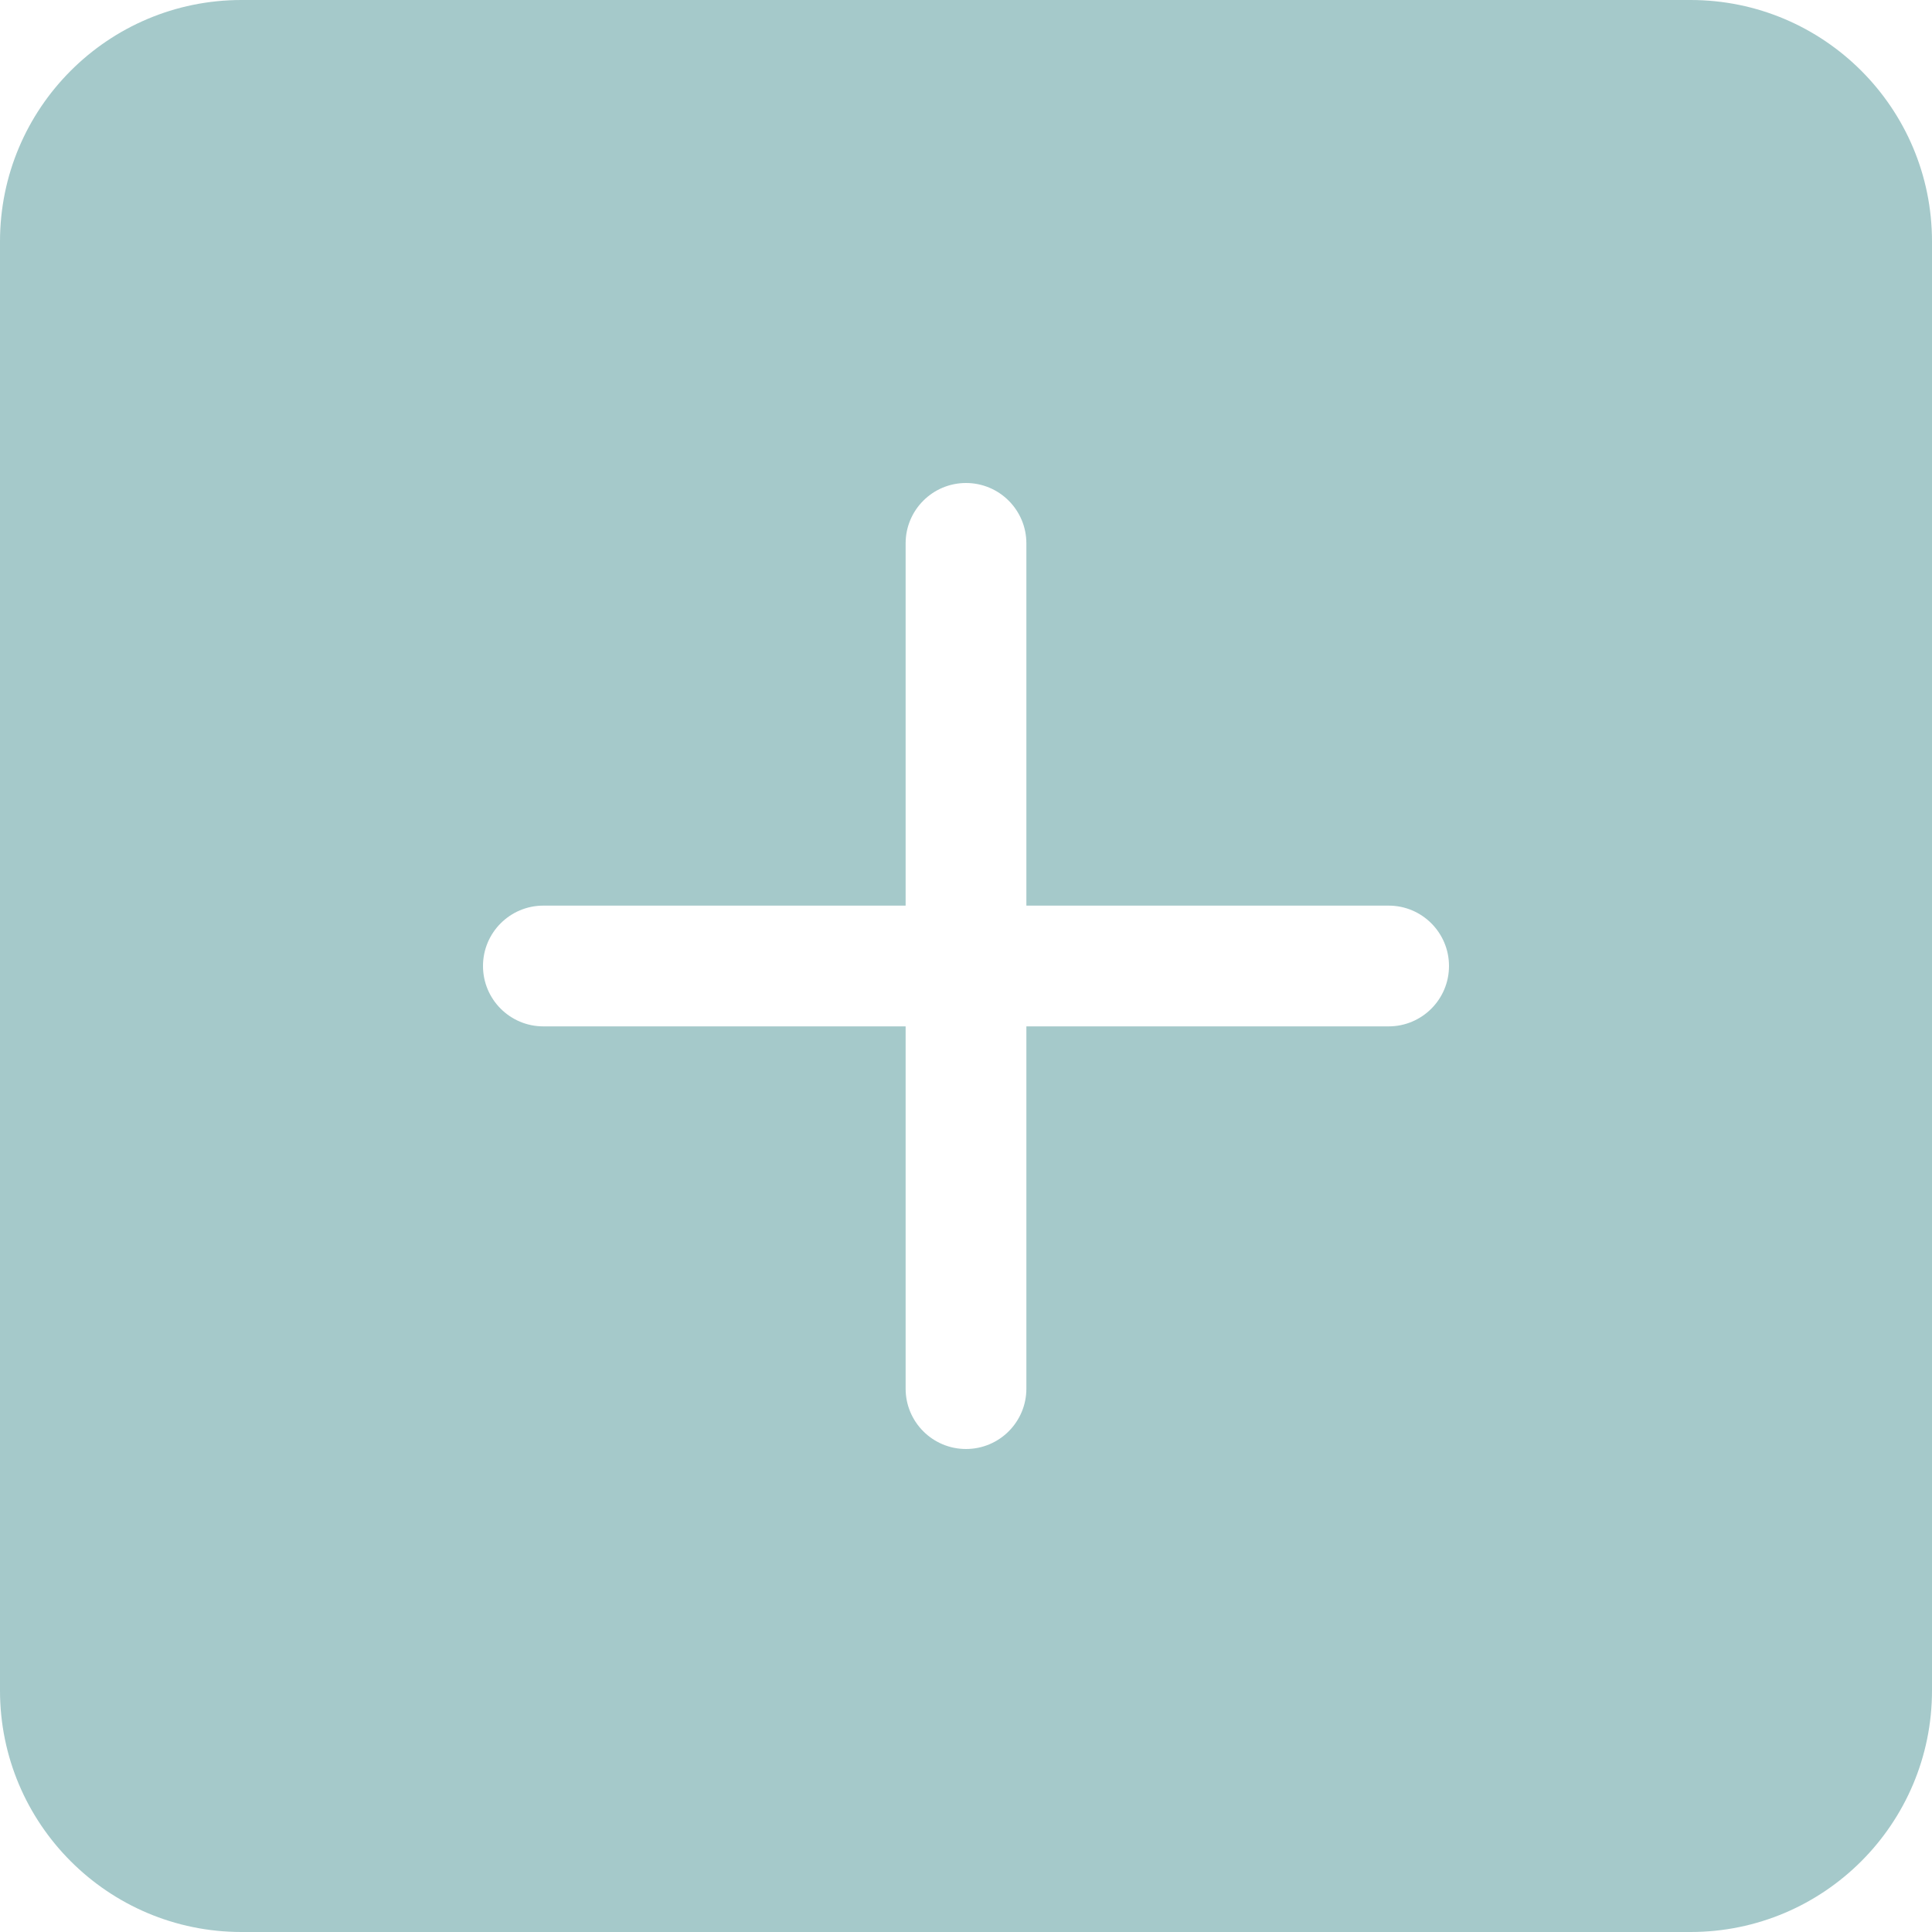
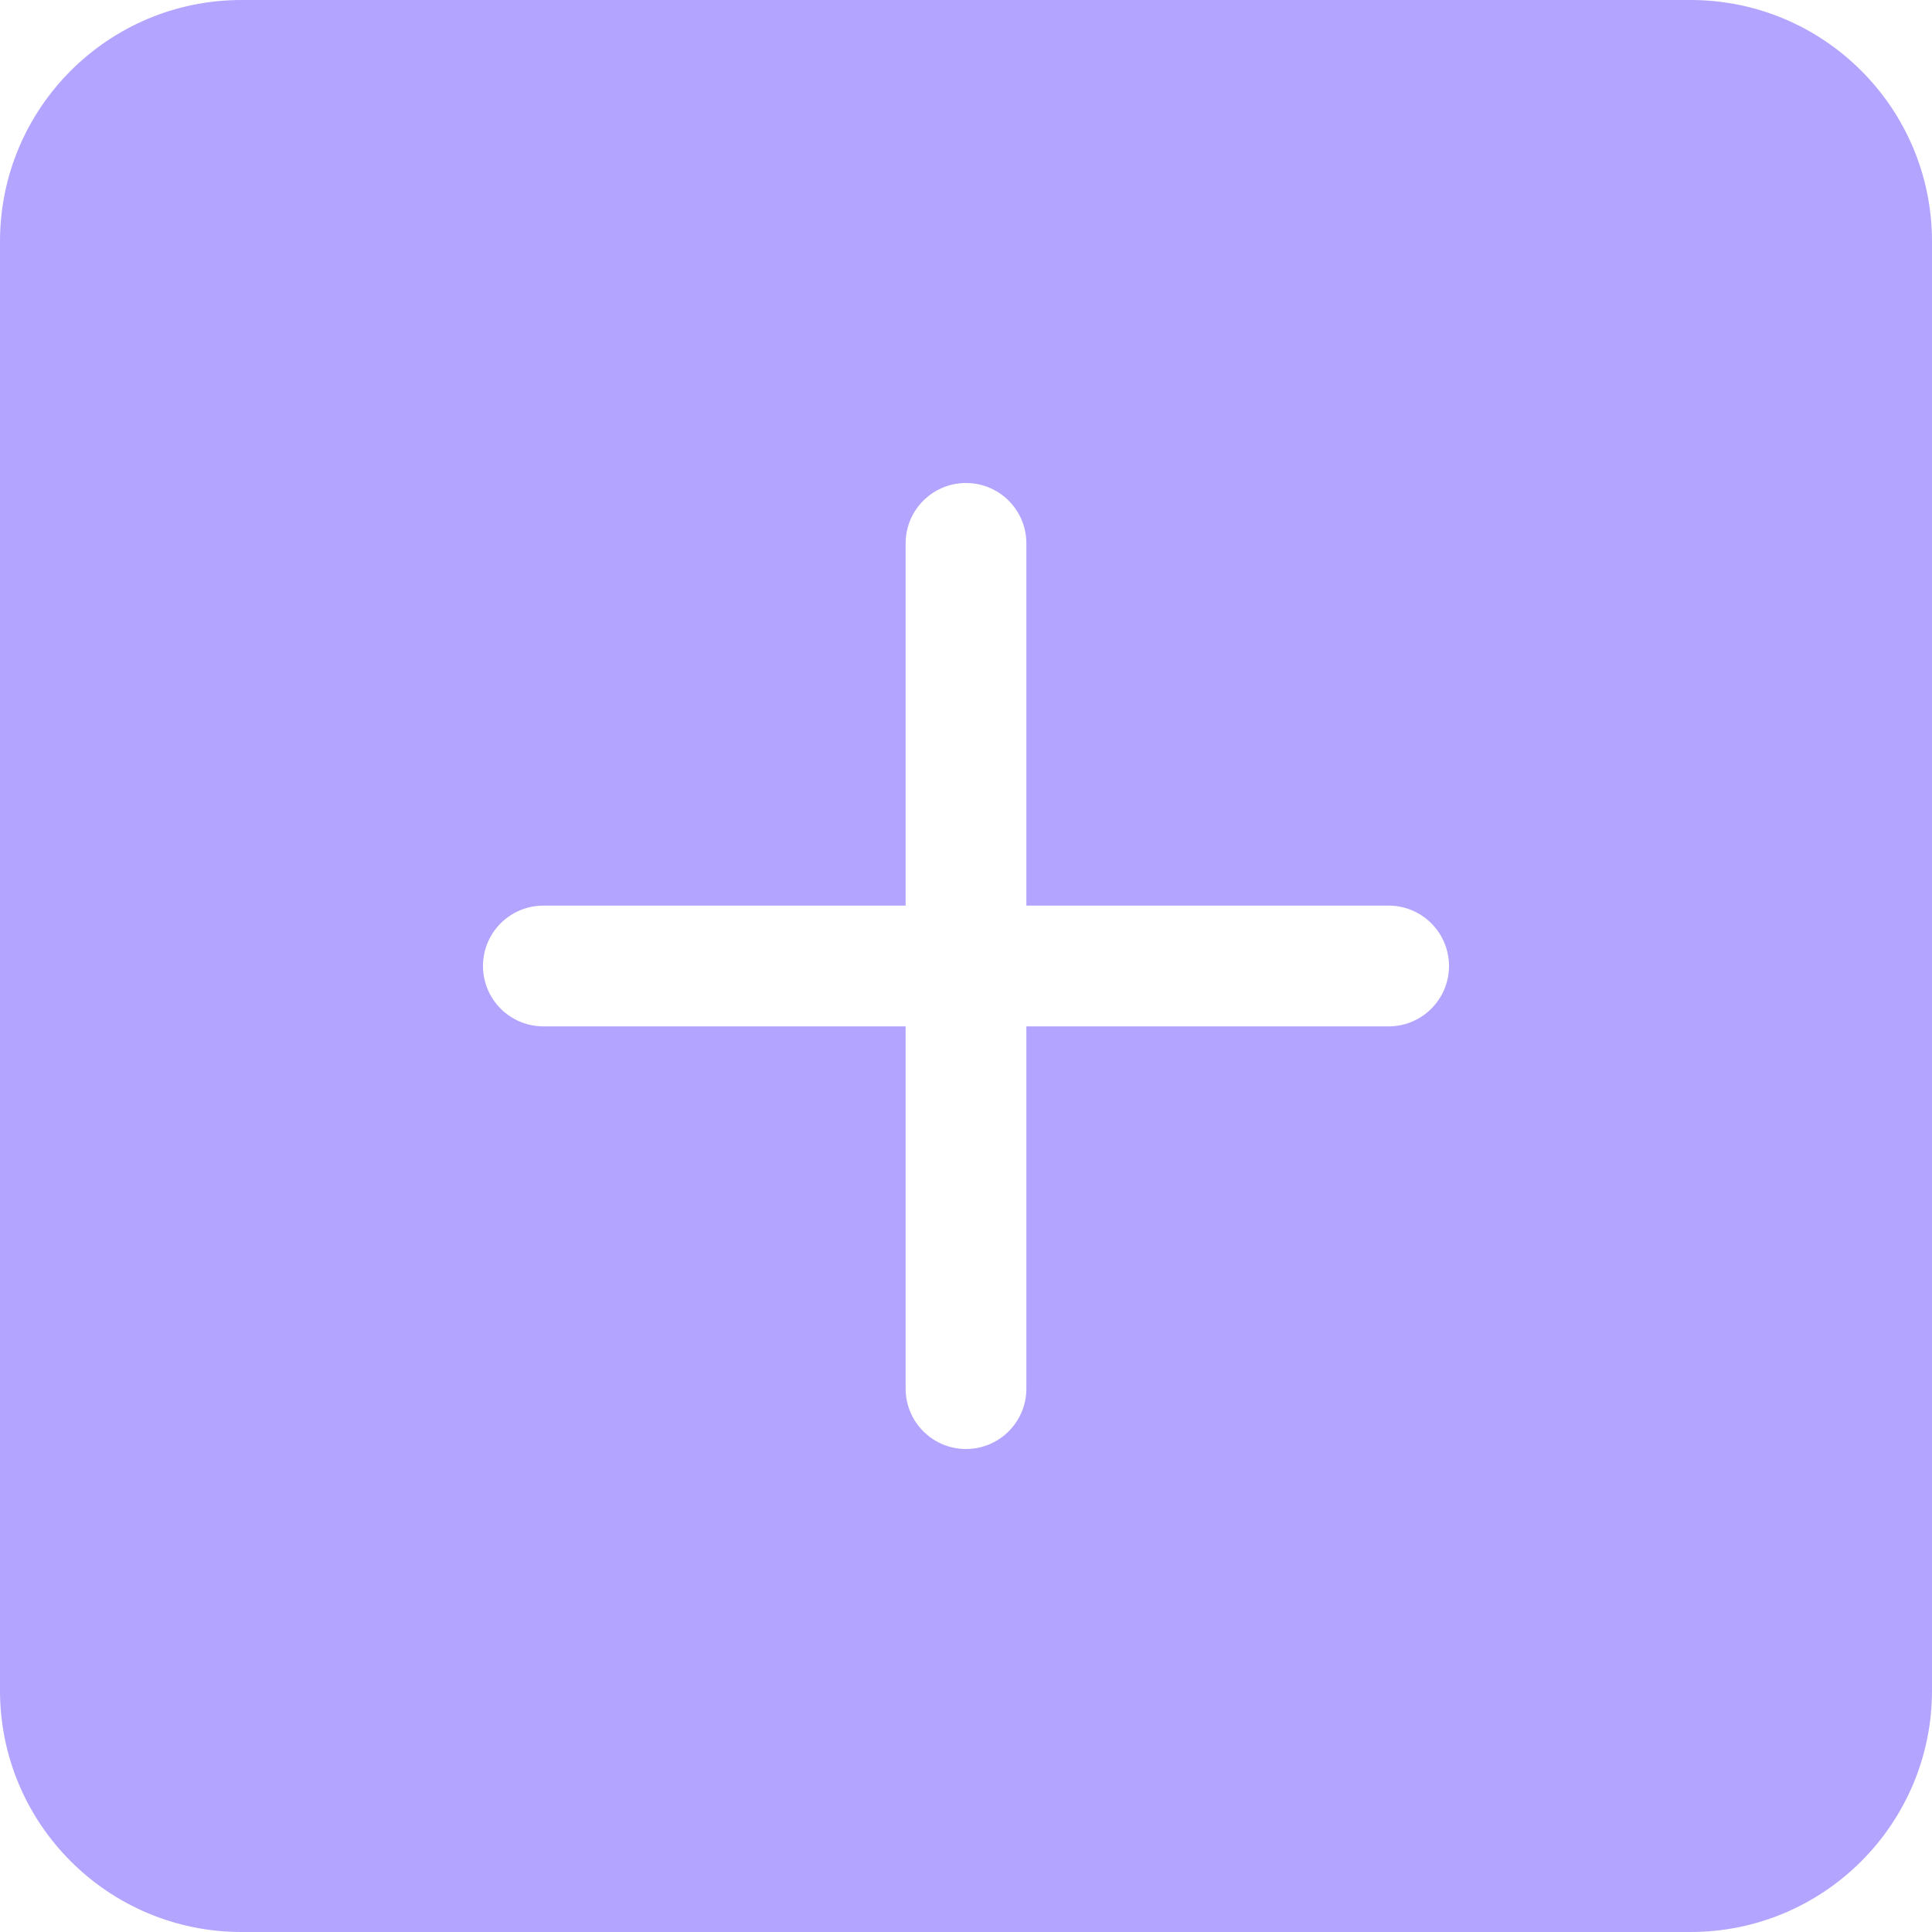
- <svg xmlns="http://www.w3.org/2000/svg" width="16" height="16" fill="#A5C9CA" class="bi bi-plus-square-fill" viewBox="0 0 16 16">
+ <svg xmlns="http://www.w3.org/2000/svg" width="16" height="16" fill="#B2A4FF" class="bi bi-plus-square-fill" viewBox="0 0 16 16">
  <path d="M2 0a2 2 0 0 0-2 2v12a2 2 0 0 0 2 2h12a2 2 0 0 0 2-2V2a2 2 0 0 0-2-2H2zm6.5 4.5v3h3a.5.5 0 0 1 0 1h-3v3a.5.5 0 0 1-1 0v-3h-3a.5.5 0 0 1 0-1h3v-3a.5.5 0 0 1 1 0z" />
</svg>
